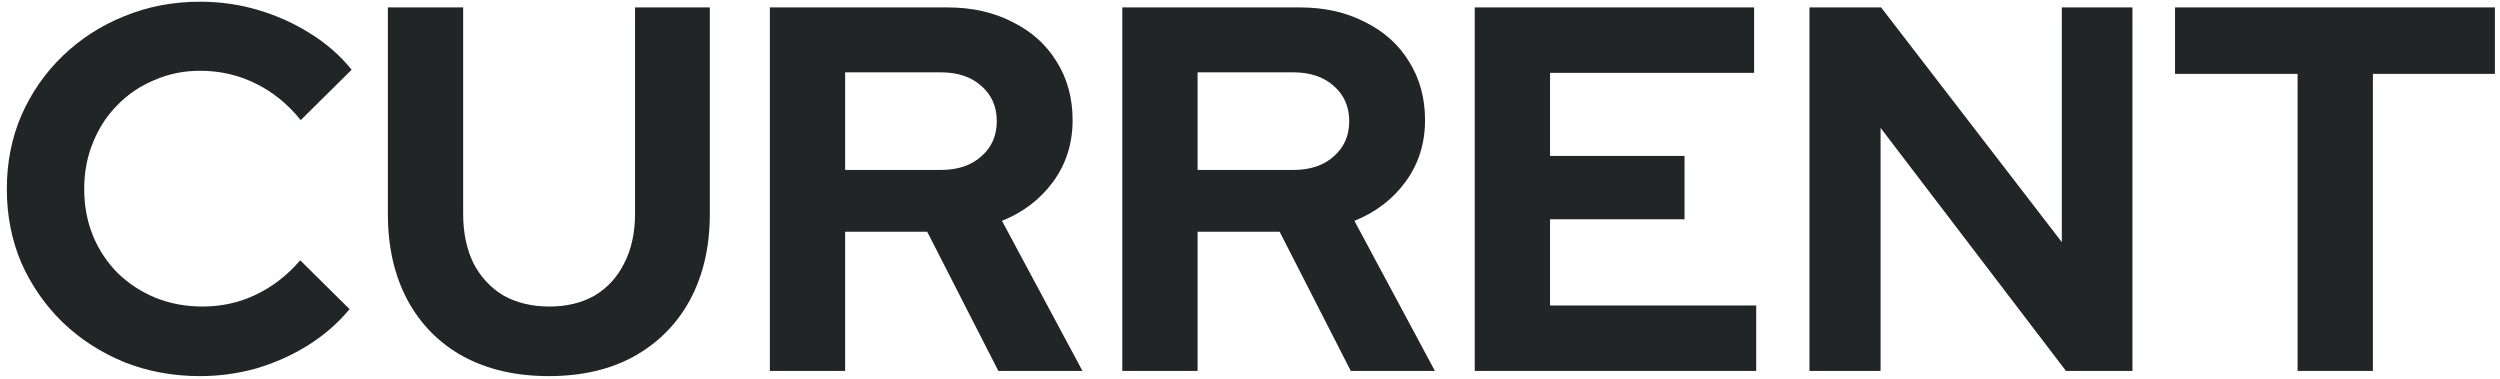
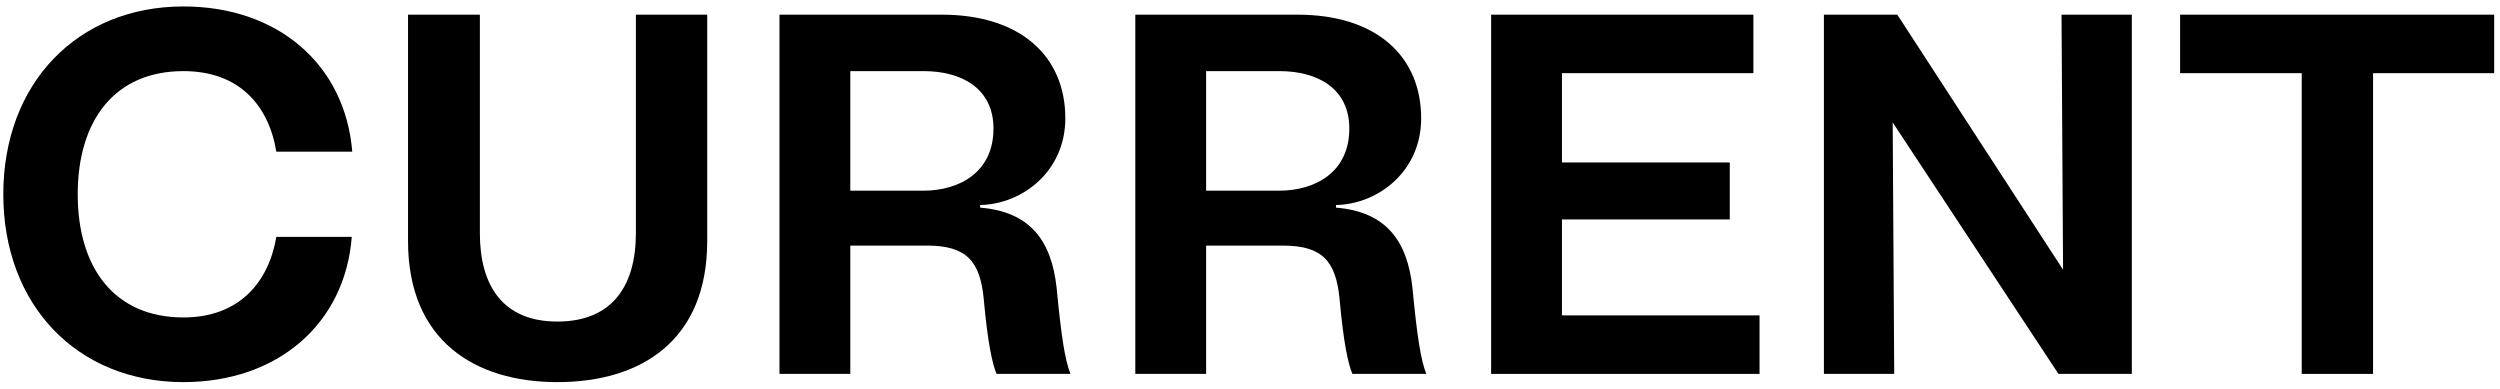
- <svg xmlns="http://www.w3.org/2000/svg" width="337" height="51" viewBox="0 0 337 51" fill="none">
-   <path d="M26.96 50.7C23.32 50.7 19.913 50.07 16.74 48.81C13.567 47.503 10.79 45.707 8.41 43.42C6.077 41.133 4.233 38.473 2.88 35.44C1.573 32.36 0.92 29.047 0.92 25.5C0.92 21.907 1.573 18.593 2.88 15.56C4.233 12.48 6.1 9.797 8.48 7.51C10.86 5.223 13.613 3.45 16.74 2.19C19.913 0.883 23.32 0.23 26.96 0.23C29.667 0.23 32.28 0.603 34.8 1.35C37.32 2.097 39.653 3.147 41.8 4.5C43.993 5.853 45.86 7.487 47.4 9.4L40.54 16.19C38.767 13.997 36.713 12.34 34.38 11.22C32.093 10.1 29.62 9.54 26.96 9.54C24.767 9.54 22.713 9.96 20.8 10.8C18.887 11.593 17.23 12.713 15.83 14.16C14.43 15.56 13.333 17.24 12.54 19.2C11.747 21.113 11.35 23.213 11.35 25.5C11.35 27.74 11.747 29.84 12.54 31.8C13.333 33.713 14.453 35.393 15.9 36.84C17.347 38.24 19.027 39.337 20.94 40.13C22.9 40.923 25.023 41.32 27.31 41.32C29.877 41.32 32.28 40.783 34.52 39.71C36.76 38.637 38.743 37.097 40.47 35.09L47.12 41.67C45.58 43.537 43.737 45.147 41.59 46.5C39.443 47.853 37.11 48.903 34.59 49.65C32.117 50.35 29.573 50.7 26.96 50.7Z" fill="#212526" />
-   <path d="M73.984 50.7C69.551 50.7 65.701 49.813 62.434 48.04C59.214 46.267 56.717 43.747 54.944 40.48C53.171 37.167 52.284 33.293 52.284 28.86V1H62.434V28.86C62.434 31.38 62.901 33.597 63.834 35.51C64.814 37.377 66.167 38.823 67.894 39.85C69.667 40.83 71.721 41.32 74.054 41.32C76.387 41.32 78.417 40.83 80.144 39.85C81.871 38.823 83.201 37.377 84.134 35.51C85.114 33.597 85.604 31.38 85.604 28.86V1H95.684V28.86C95.684 33.247 94.797 37.097 93.024 40.41C91.251 43.677 88.731 46.22 85.464 48.04C82.244 49.813 78.417 50.7 73.984 50.7Z" fill="#212526" />
-   <path d="M103.777 50V1H127.717C131.03 1 133.947 1.653 136.467 2.96C139.033 4.22 141.017 5.993 142.417 8.28C143.863 10.567 144.587 13.203 144.587 16.19C144.587 19.317 143.723 22.07 141.997 24.45C140.27 26.83 137.96 28.603 135.067 29.77L145.917 50H134.577L124.987 31.24H113.927V50H103.777ZM113.927 22.91H126.807C129.093 22.91 130.913 22.303 132.267 21.09C133.667 19.877 134.367 18.29 134.367 16.33C134.367 14.37 133.667 12.783 132.267 11.57C130.913 10.357 129.093 9.75 126.807 9.75H113.927V22.91Z" fill="#212526" />
-   <path d="M151.286 50V1H175.226C178.54 1 181.456 1.653 183.976 2.96C186.543 4.22 188.526 5.993 189.926 8.28C191.373 10.567 192.096 13.203 192.096 16.19C192.096 19.317 191.233 22.07 189.506 24.45C187.78 26.83 185.47 28.603 182.576 29.77L193.426 50H182.086L172.496 31.24H161.436V50H151.286ZM161.436 22.91H174.316C176.603 22.91 178.423 22.303 179.776 21.09C181.176 19.877 181.876 18.29 181.876 16.33C181.876 14.37 181.176 12.783 179.776 11.57C178.423 10.357 176.603 9.75 174.316 9.75H161.436V22.91Z" fill="#212526" />
-   <path d="M198.796 50V1H236.456V9.82H208.946V21.02H227.076V29.56H208.946V41.18H236.736V50H198.796Z" fill="#212526" />
-   <path d="M243.913 50V1H253.573L277.933 32.64V1H287.453V50H278.493L253.503 17.24V50H243.913Z" fill="#212526" />
-   <path d="M309.715 50V9.96H293.195V1H336.315V9.96H319.865V50H309.715Z" fill="#212526" />
+ <svg xmlns="http://www.w3.org/2000/svg" width="341" height="53" viewBox="0 0 341 53" fill="none">
+   <path d="M25.021 52.12C37.901 52.12 47.071 44.14 47.981 32.31H37.691C36.641 38.54 32.581 43.3 25.021 43.3C15.641 43.3 10.601 36.58 10.601 26.5C10.601 16.42 15.641 9.7 25.021 9.7C32.581 9.7 36.641 14.32 37.691 20.69H48.051C47.071 8.79 37.901 0.88 25.021 0.88C10.531 0.88 0.451 11.38 0.451 26.5C0.451 41.62 10.531 52.12 25.021 52.12Z" fill="black" />
+   <path d="M76.025 52.12C87.365 52.12 96.465 46.52 96.465 32.87V2H86.735V31.82C86.735 38.89 83.585 43.86 76.025 43.86C68.535 43.86 65.455 38.89 65.455 31.82V2H55.655V32.87C55.655 46.52 64.825 52.12 76.025 52.12Z" fill="black" />
+   <path d="M106.321 51H115.981V33.5H126.481C131.871 33.5 133.691 35.67 134.181 40.78C134.741 46.94 135.371 49.67 135.931 51H146.011C145.241 49.04 144.751 45.82 144.121 39.24C143.421 32.87 140.551 28.88 133.691 28.32V27.97C139.571 27.83 145.311 23.28 145.311 16.14C145.311 7.74 139.291 2 128.441 2H106.321V51ZM115.981 26.01V9.7H125.991C131.101 9.7 135.511 12.01 135.511 17.54C135.511 23.42 130.961 26.01 125.921 26.01H115.981Z" fill="black" />
+   <path d="M154.856 51H164.516V33.5H175.016C180.406 33.5 182.226 35.67 182.716 40.78C183.276 46.94 183.906 49.67 184.466 51H194.546C193.776 49.04 193.286 45.82 192.656 39.24C191.956 32.87 189.086 28.88 182.226 28.32V27.97C188.106 27.83 193.846 23.28 193.846 16.14C193.846 7.74 187.826 2 176.976 2H154.856V51ZM164.516 26.01V9.7H174.526C179.636 9.7 184.046 12.01 184.046 17.54C184.046 23.42 179.496 26.01 174.456 26.01H164.516Z" fill="black" />
+   <path d="M203.391 51H240.001V43.02H213.051V29.93H235.941V22.16H213.051V9.98H239.161V2H203.391V51Z" fill="black" />
+   <path d="M248.782 51H258.372L258.162 16.7L280.772 51H290.782V2H281.192L281.402 36.79L258.792 2H248.782V51Z" fill="black" />
+   <path d="M313.955 51H323.685V9.98H340.205V2H297.365V9.98H313.955V51Z" fill="black" />
</svg>
